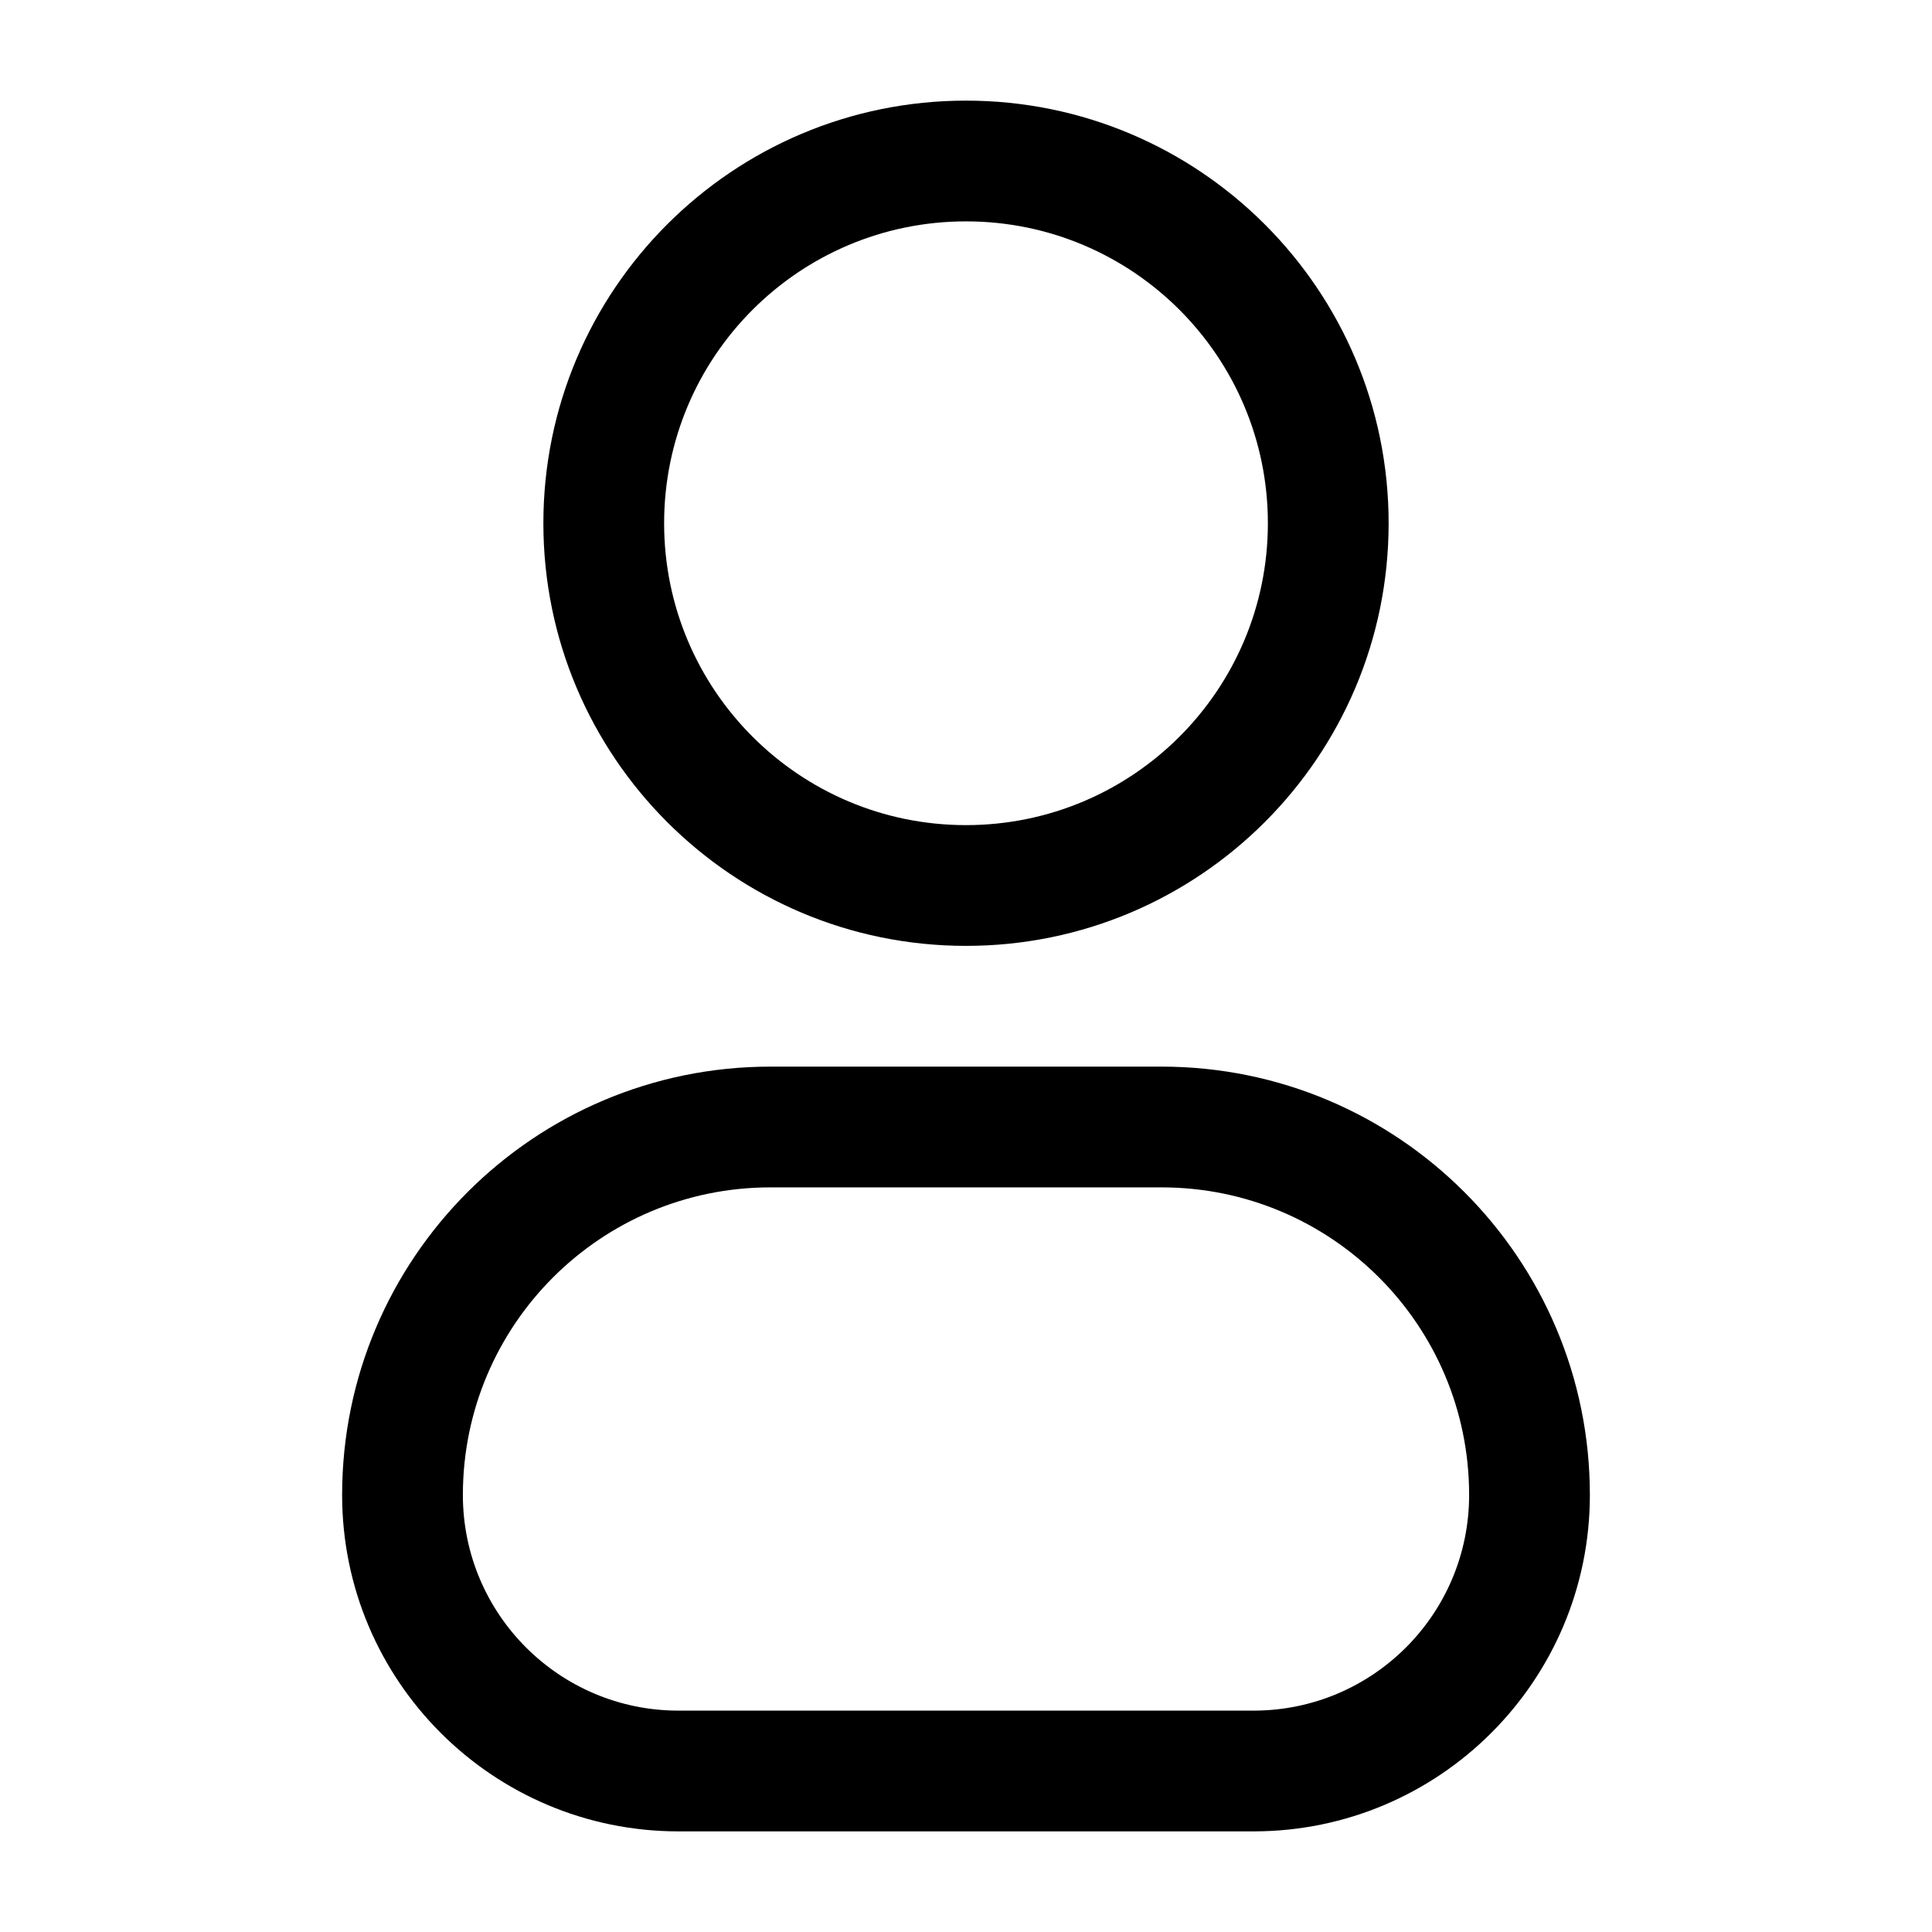
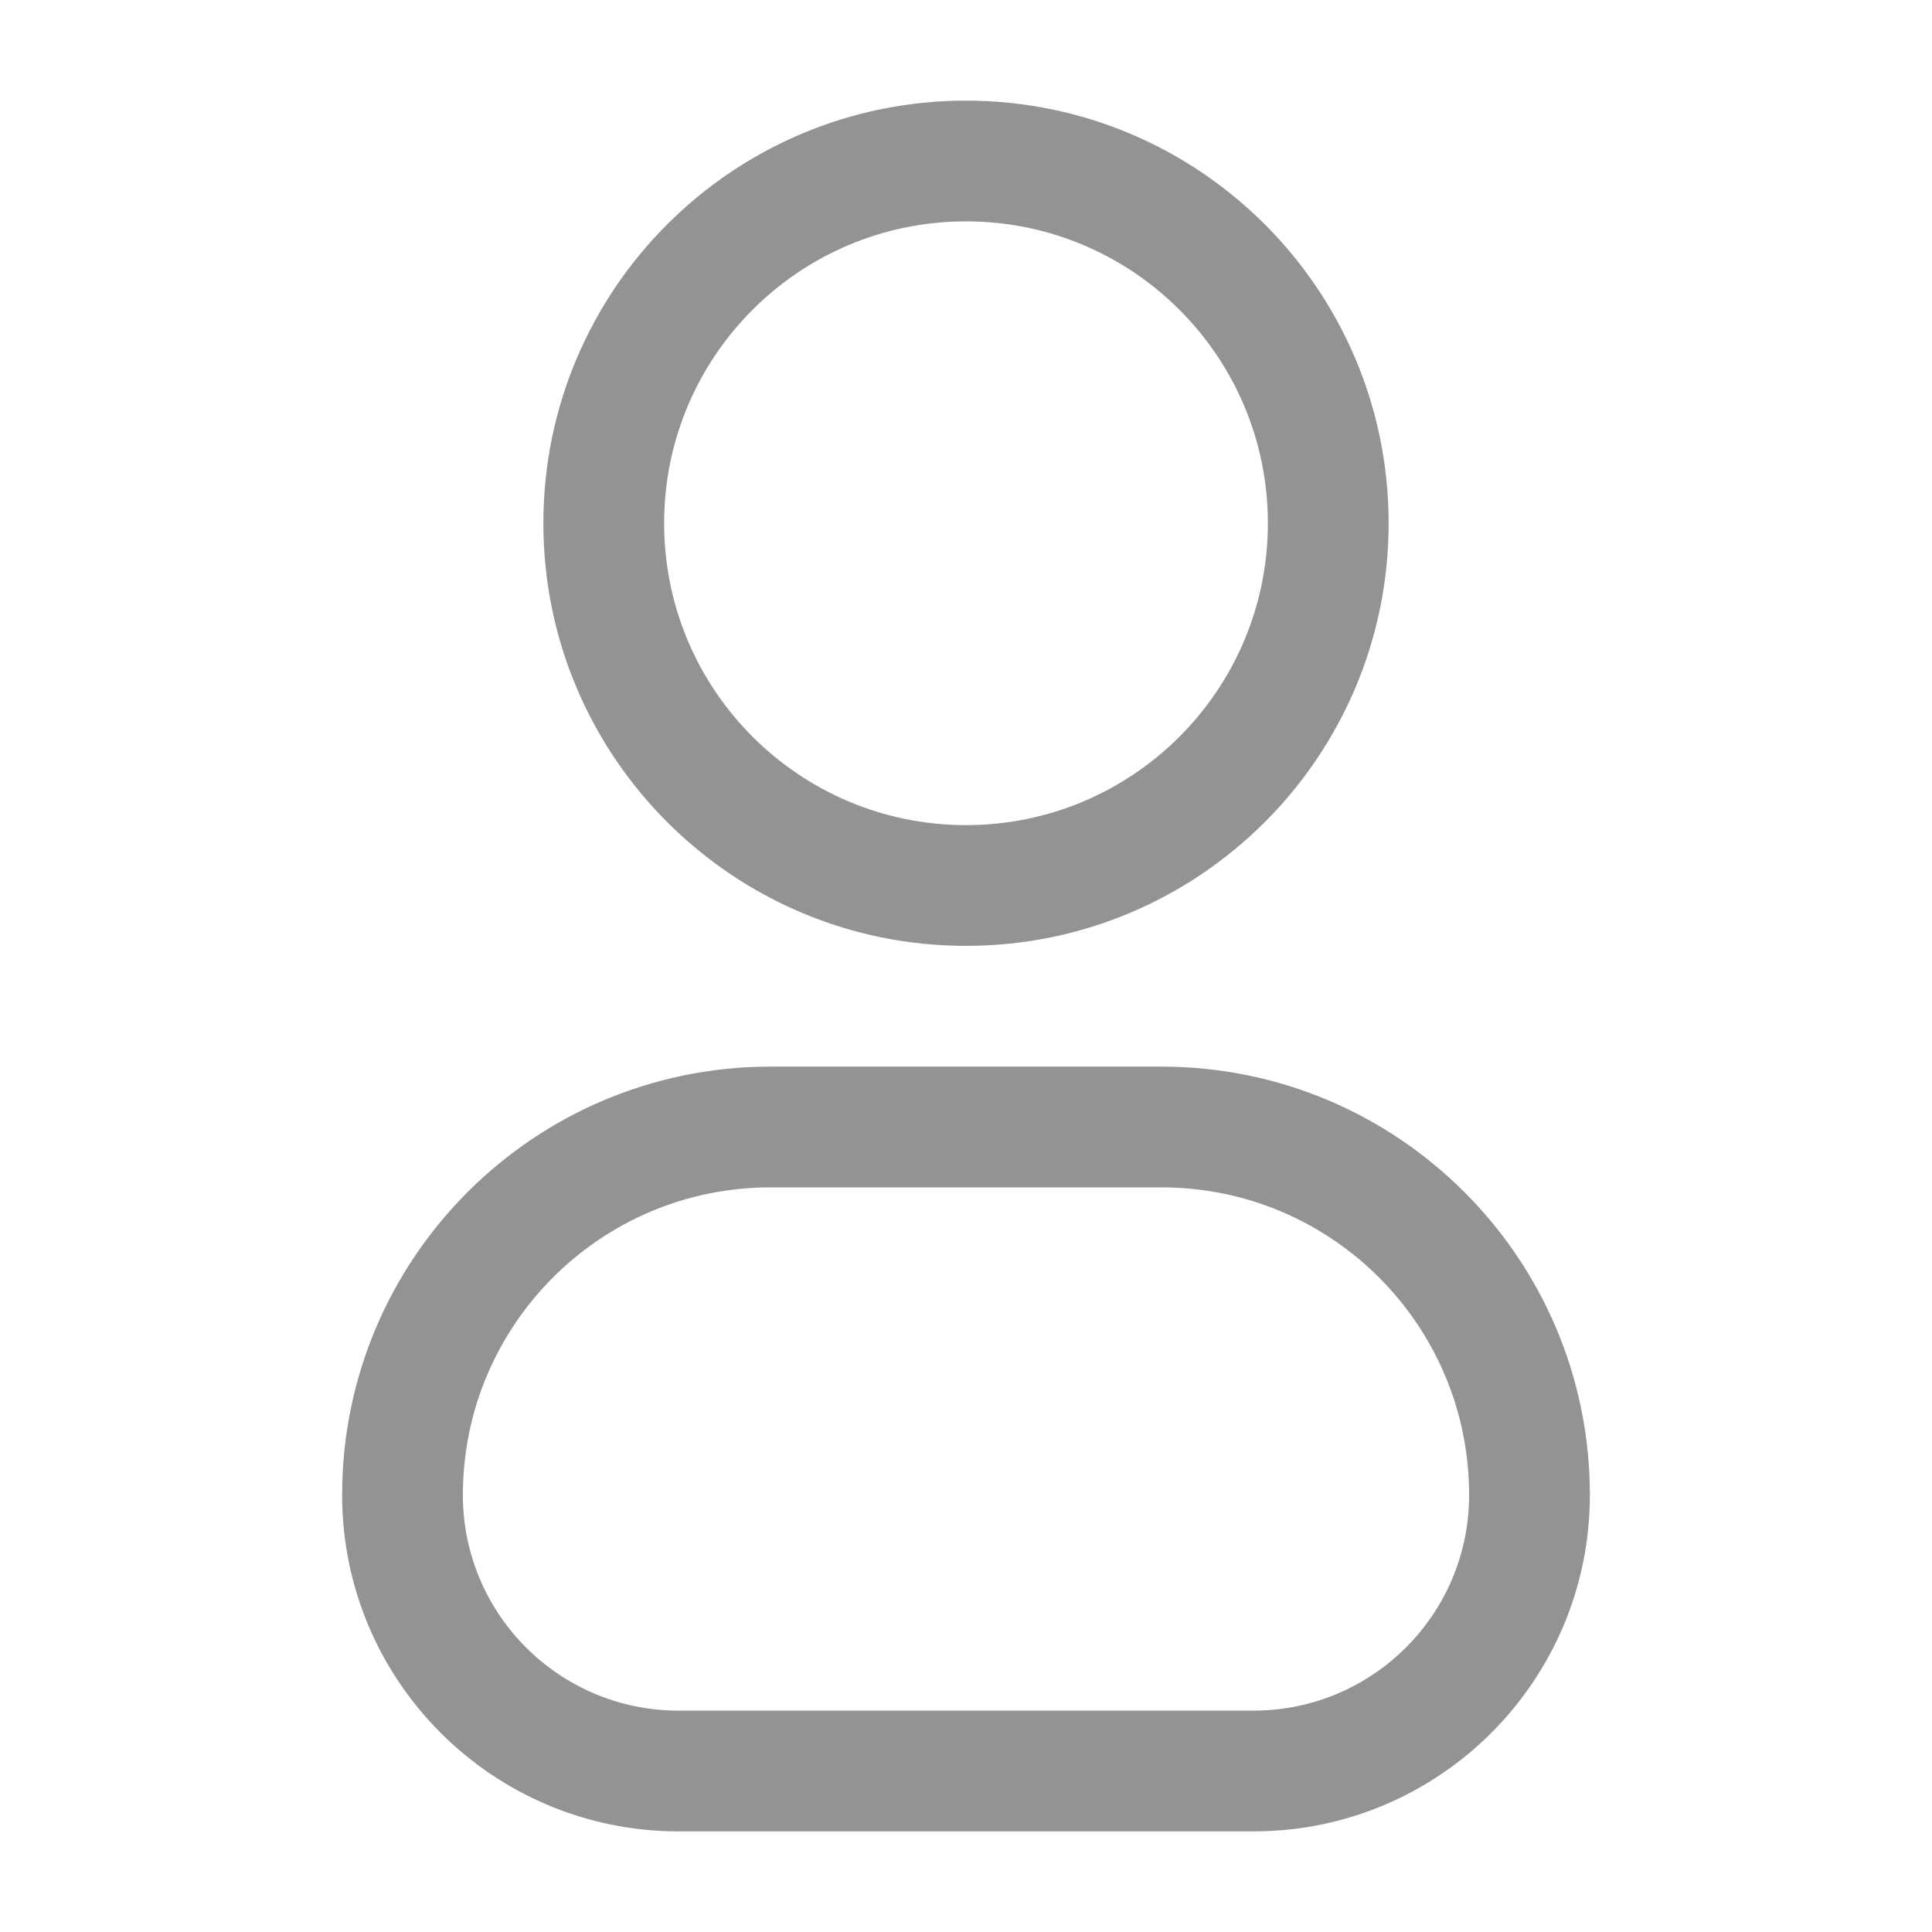
<svg xmlns="http://www.w3.org/2000/svg" width="800px" height="800px" viewBox="0 0 24 24" fill="none">
  <g id="style=stroke">
    <g id="profile">
-       <path id="vector (Stroke)" fill-rule="evenodd" clip-rule="evenodd" d="M12 2.75C9.929 2.75 8.25 4.429 8.25 6.5C8.25 8.571 9.929 10.25 12 10.25C14.071 10.25 15.75 8.571 15.75 6.5C15.75 4.429 14.071 2.75 12 2.75ZM6.75 6.5C6.75 3.6 9.101 1.25 12 1.25C14.899 1.25 17.25 3.6 17.25 6.5C17.25 9.399 14.899 11.75 12 11.75C9.101 11.75 6.75 9.399 6.75 6.5Z" fill="#000000" />
-       <path id="rec (Stroke)" fill-rule="evenodd" clip-rule="evenodd" d="M4.25 18.571C4.25 15.633 6.632 13.25 9.571 13.25H14.429C17.367 13.25 19.75 15.633 19.75 18.571C19.75 20.879 17.879 22.75 15.571 22.75H8.429C6.121 22.75 4.25 20.879 4.25 18.571ZM9.571 14.75C7.461 14.75 5.75 16.461 5.75 18.571C5.75 20.051 6.949 21.25 8.429 21.25H15.571C17.051 21.25 18.25 20.051 18.25 18.571C18.25 16.461 16.539 14.75 14.429 14.75H9.571Z" fill="#000000" />
+       <path id="vector (Stroke)" fill-rule="evenodd" clip-rule="evenodd" d="M12 2.75C9.929 2.75 8.25 4.429 8.25 6.5C8.25 8.571 9.929 10.25 12 10.25C14.071 10.25 15.75 8.571 15.75 6.5C15.75 4.429 14.071 2.75 12 2.75ZM6.75 6.5C6.75 3.6 9.101 1.25 12 1.25C14.899 1.25 17.25 3.6 17.25 6.5C17.25 9.399 14.899 11.75 12 11.75C9.101 11.75 6.75 9.399 6.75 6.5Z" fill="#939393" />
+       <path id="rec (Stroke)" fill-rule="evenodd" clip-rule="evenodd" d="M4.25 18.571C4.25 15.633 6.632 13.25 9.571 13.25H14.429C17.367 13.25 19.75 15.633 19.75 18.571C19.75 20.879 17.879 22.75 15.571 22.75H8.429C6.121 22.75 4.25 20.879 4.25 18.571ZM9.571 14.75C7.461 14.75 5.75 16.461 5.75 18.571C5.75 20.051 6.949 21.25 8.429 21.25H15.571C17.051 21.25 18.25 20.051 18.25 18.571C18.25 16.461 16.539 14.75 14.429 14.75H9.571Z" fill="#939393" />
    </g>
  </g>
</svg>
